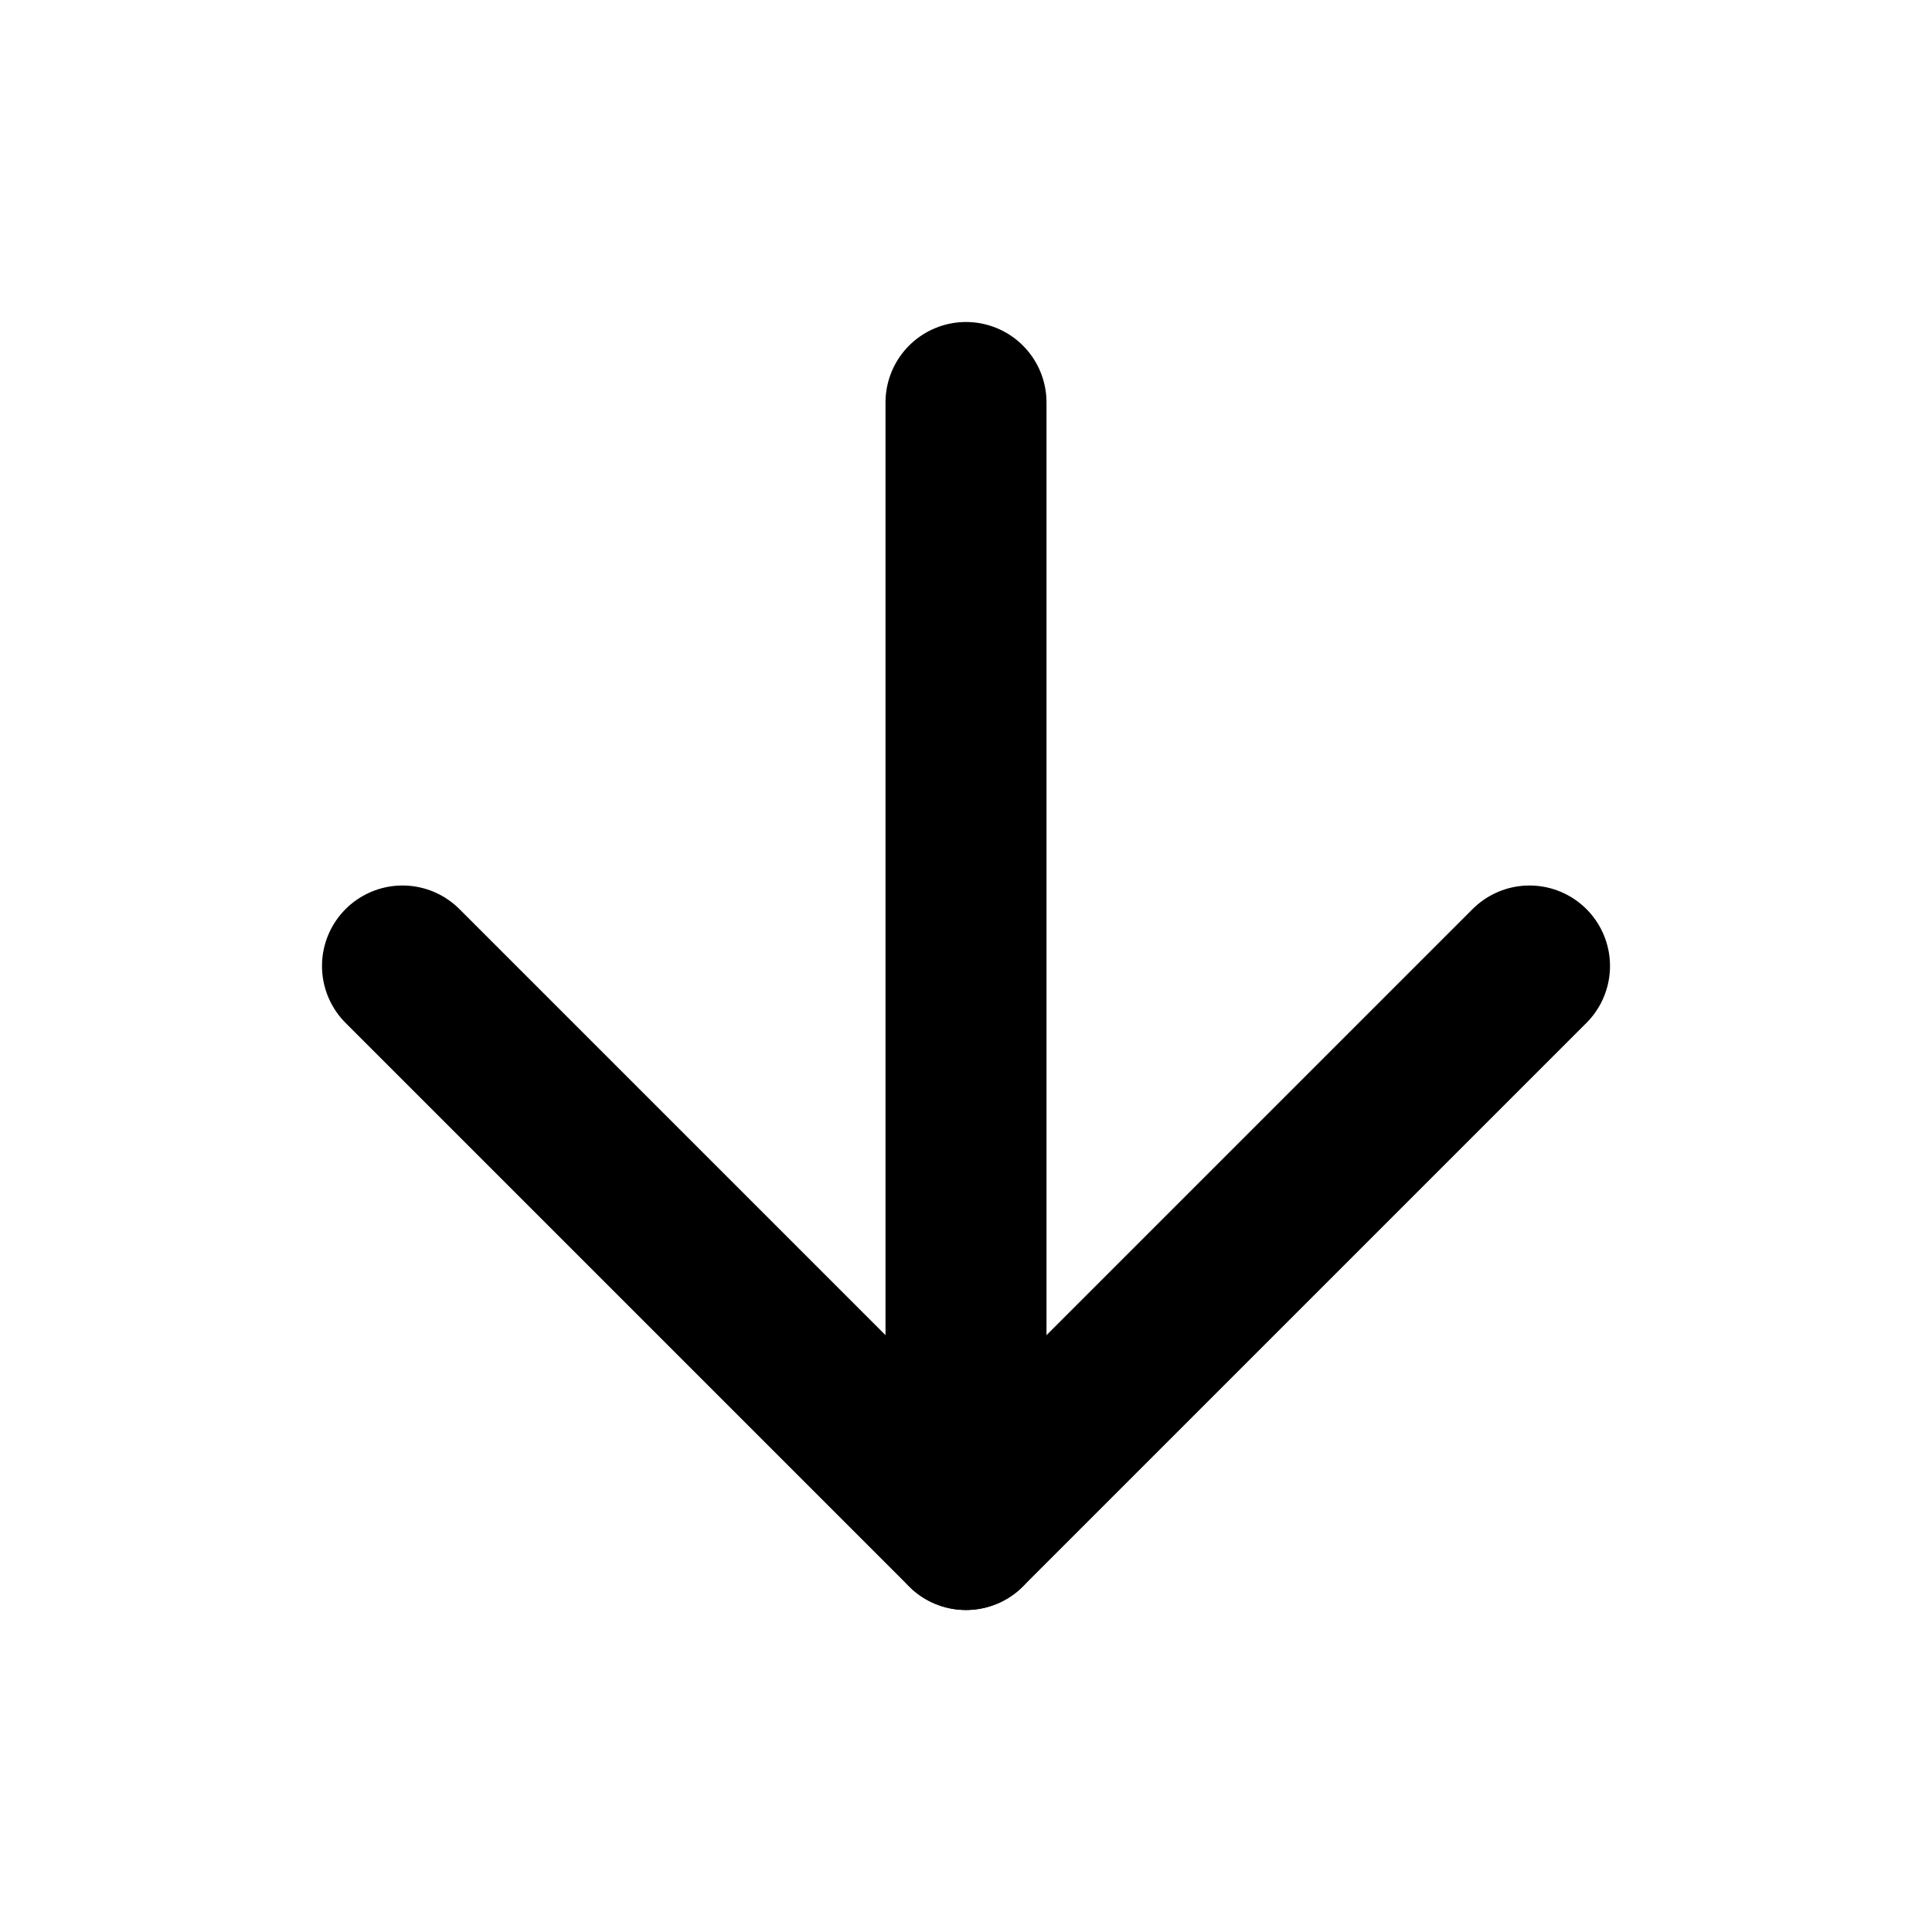
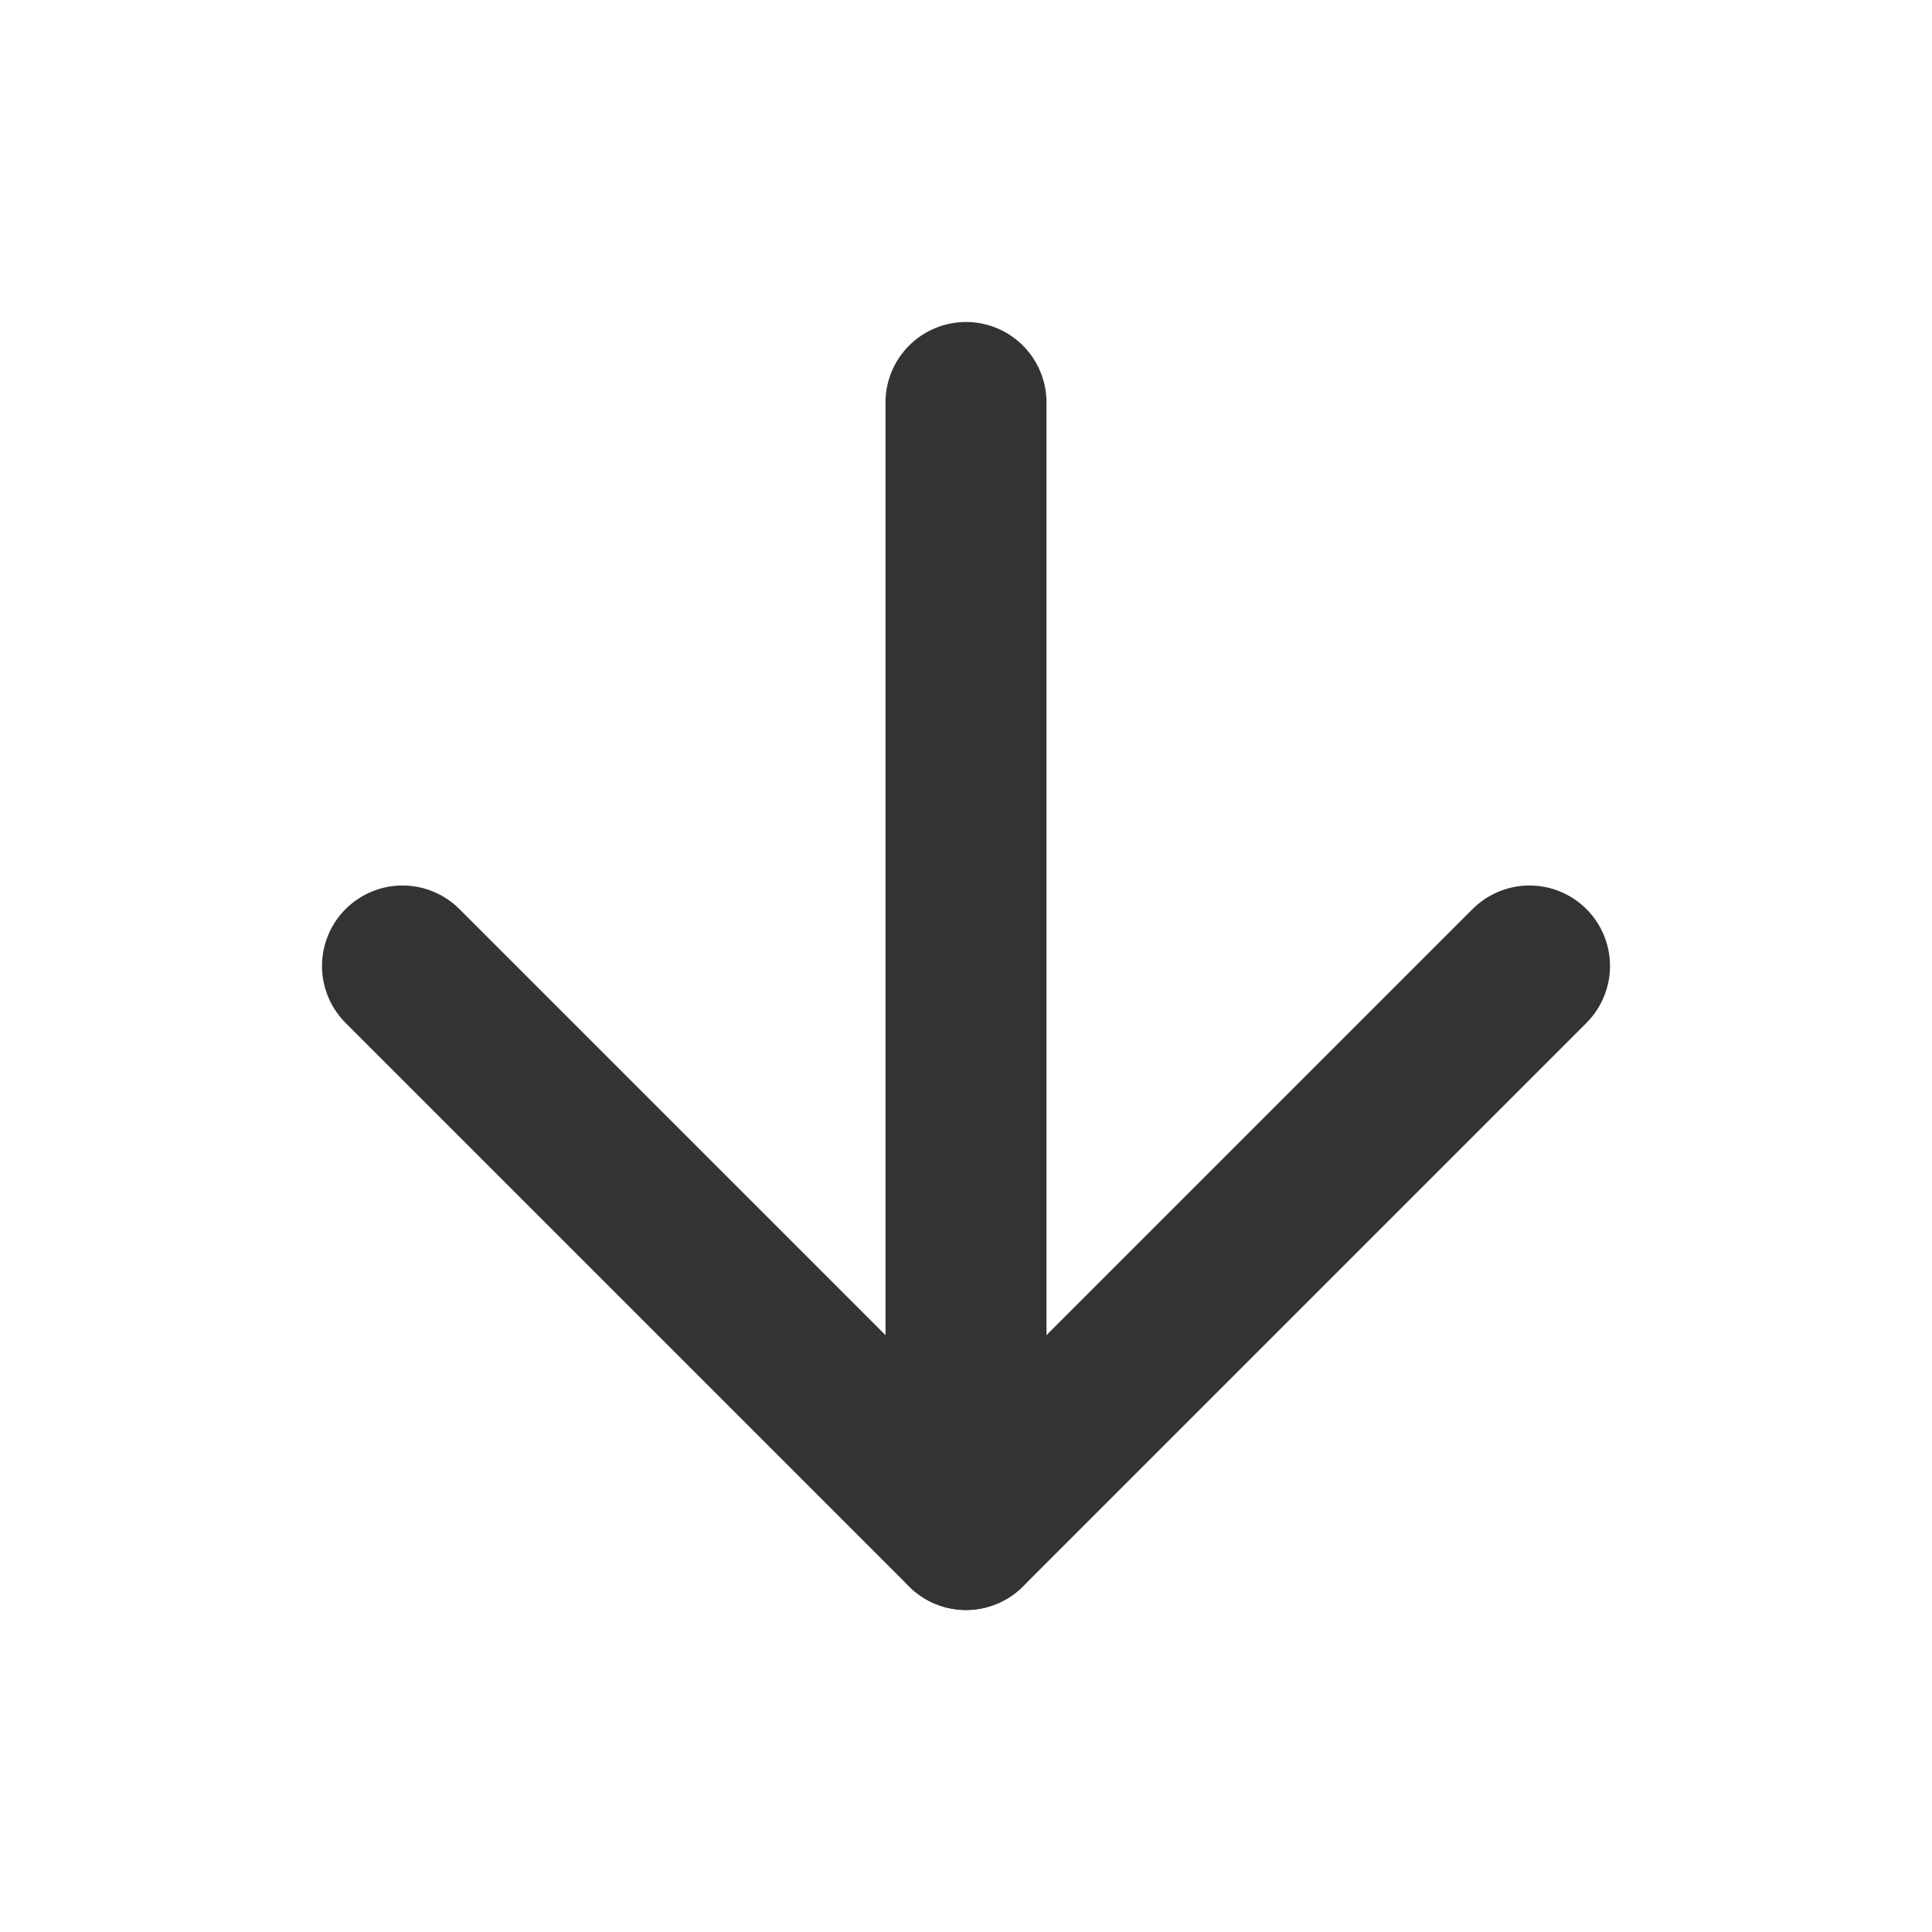
- <svg xmlns="http://www.w3.org/2000/svg" width="24" height="24" viewBox="0 0 24 24" fill="none" stroke="currentColor" stroke-width="2" stroke-linecap="round" stroke-linejoin="round" class="feather feather-arrow-down">
+ <svg xmlns="http://www.w3.org/2000/svg" width="24" height="24" viewBox="0 0 24 24" fill="none" stroke="#333" stroke-width="2" stroke-linecap="round" stroke-linejoin="round" class="feather feather-arrow-down">
  <line x1="12" y1="5" x2="12" y2="19" />
  <polyline points="19 12 12 19 5 12" />
</svg>
